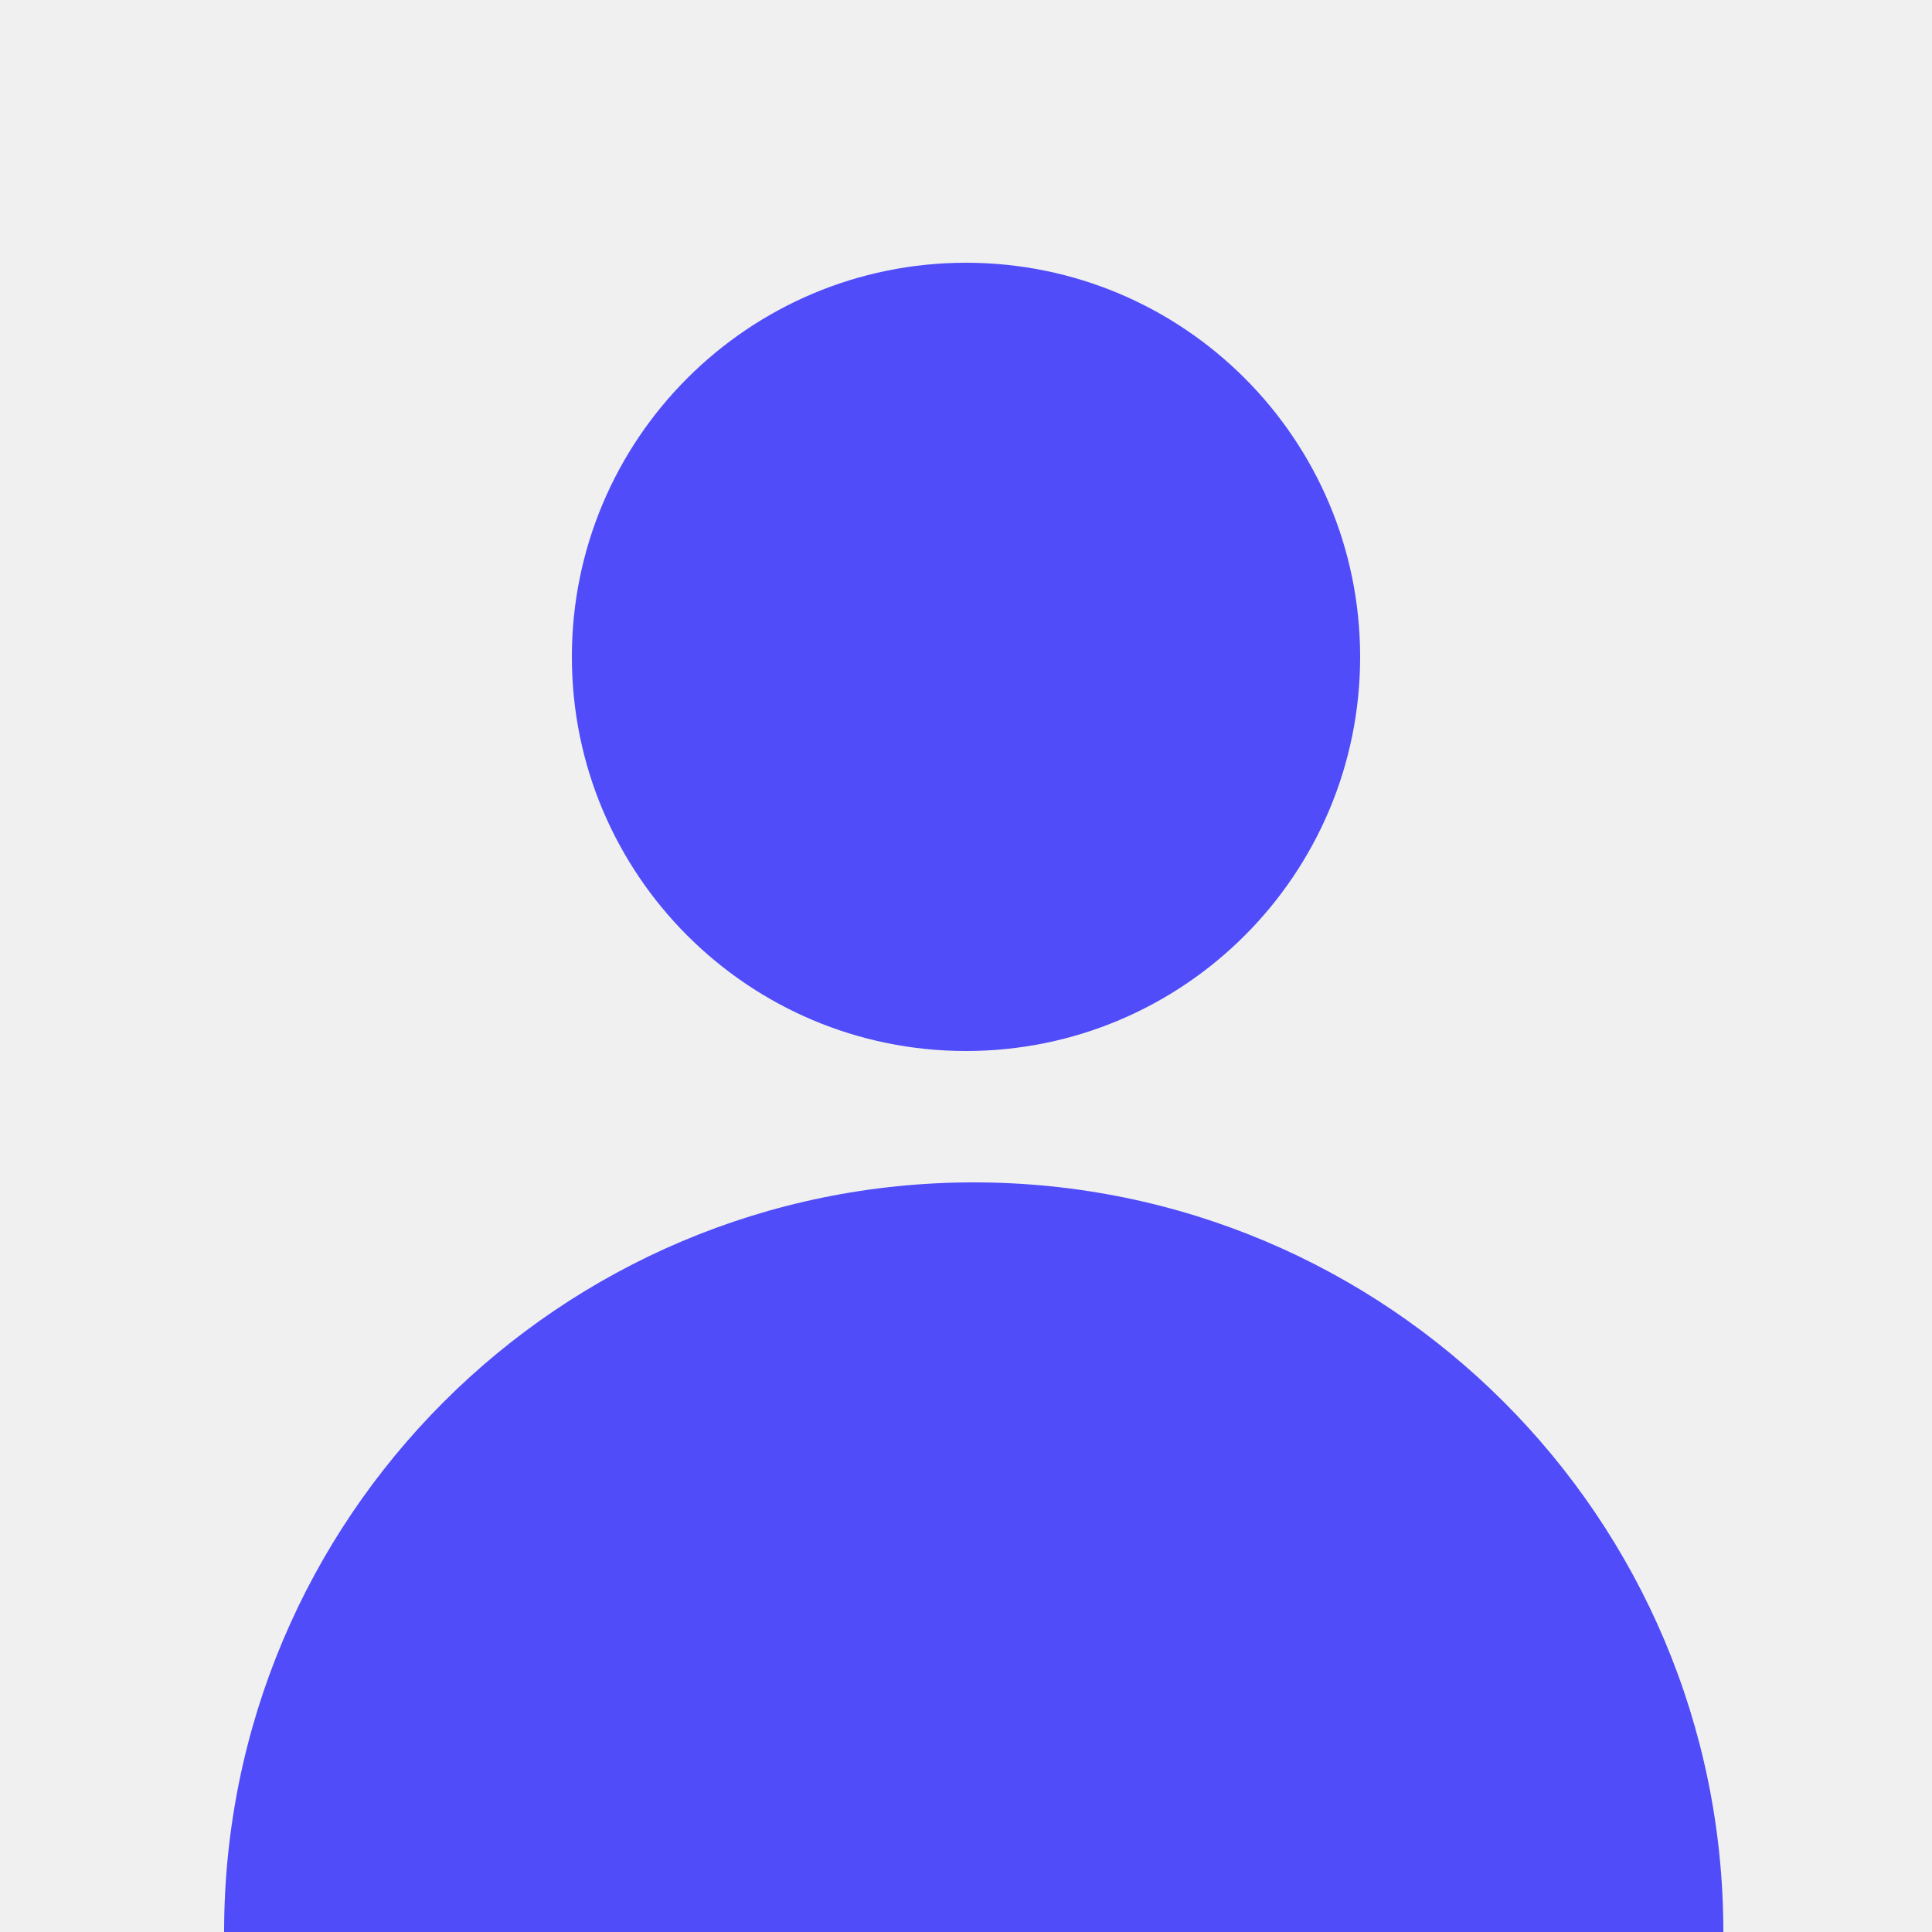
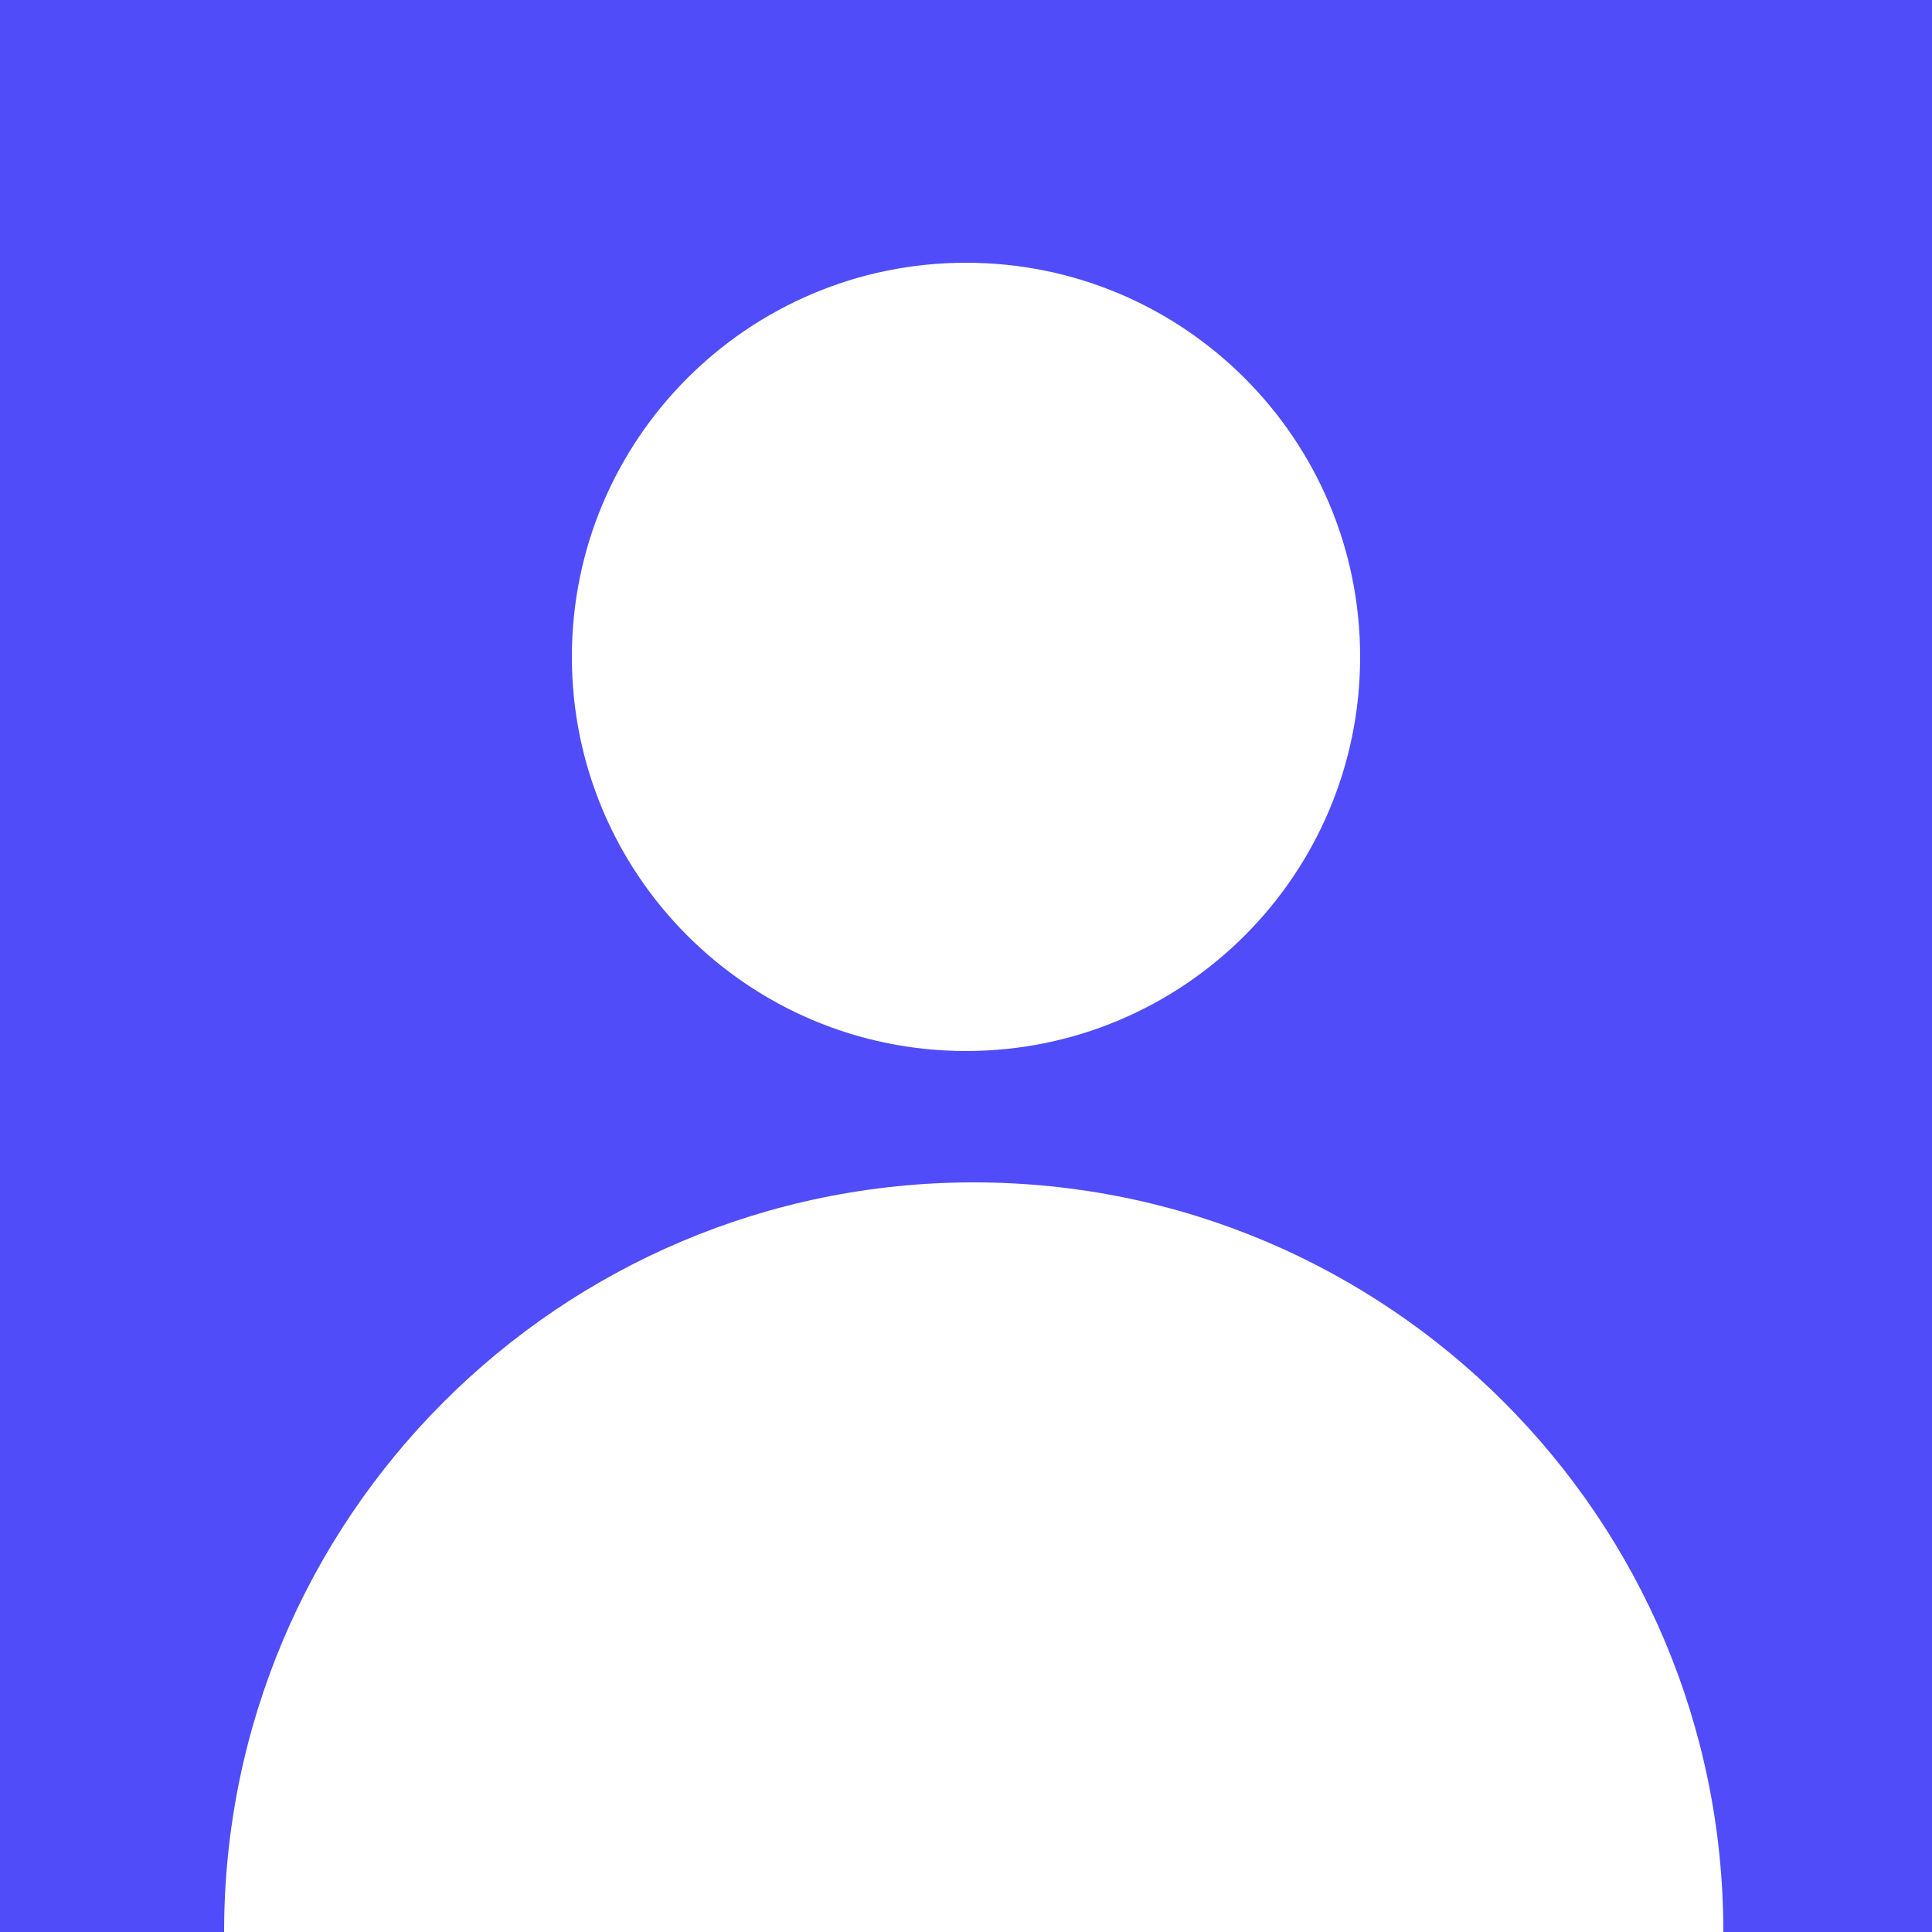
<svg xmlns="http://www.w3.org/2000/svg" width="250" height="250" fill="none">
-   <g clip-path="url(#usuario__a)" fill="#504CF9">
-     <circle cx="126" cy="250" r="97" />
-     <circle cx="125" cy="85" r="51" />
+   <g clip-path="url(#usuario__a)">
+     <path fill="#504CF9" d="M0 0h250v250H0z" />
+     <circle cx="126" cy="250" r="97" fill="#fff" />
+     <circle cx="125" cy="85" r="51" fill="#fff" />
+     <path d="M268.241 119.344c-11.683-42.711-139.05-86.614-163.2-121.843l50.615-54.752c79.89 29.155 120.272 48.737 154.587 111.338l-42.002 65.257Z" fill="#504CF9" />
  </g>
  <defs>
    <clipPath id="usuario__a">
      <path fill="#fff" d="M0 0h250v250H0z" />
    </clipPath>
  </defs>
</svg>
